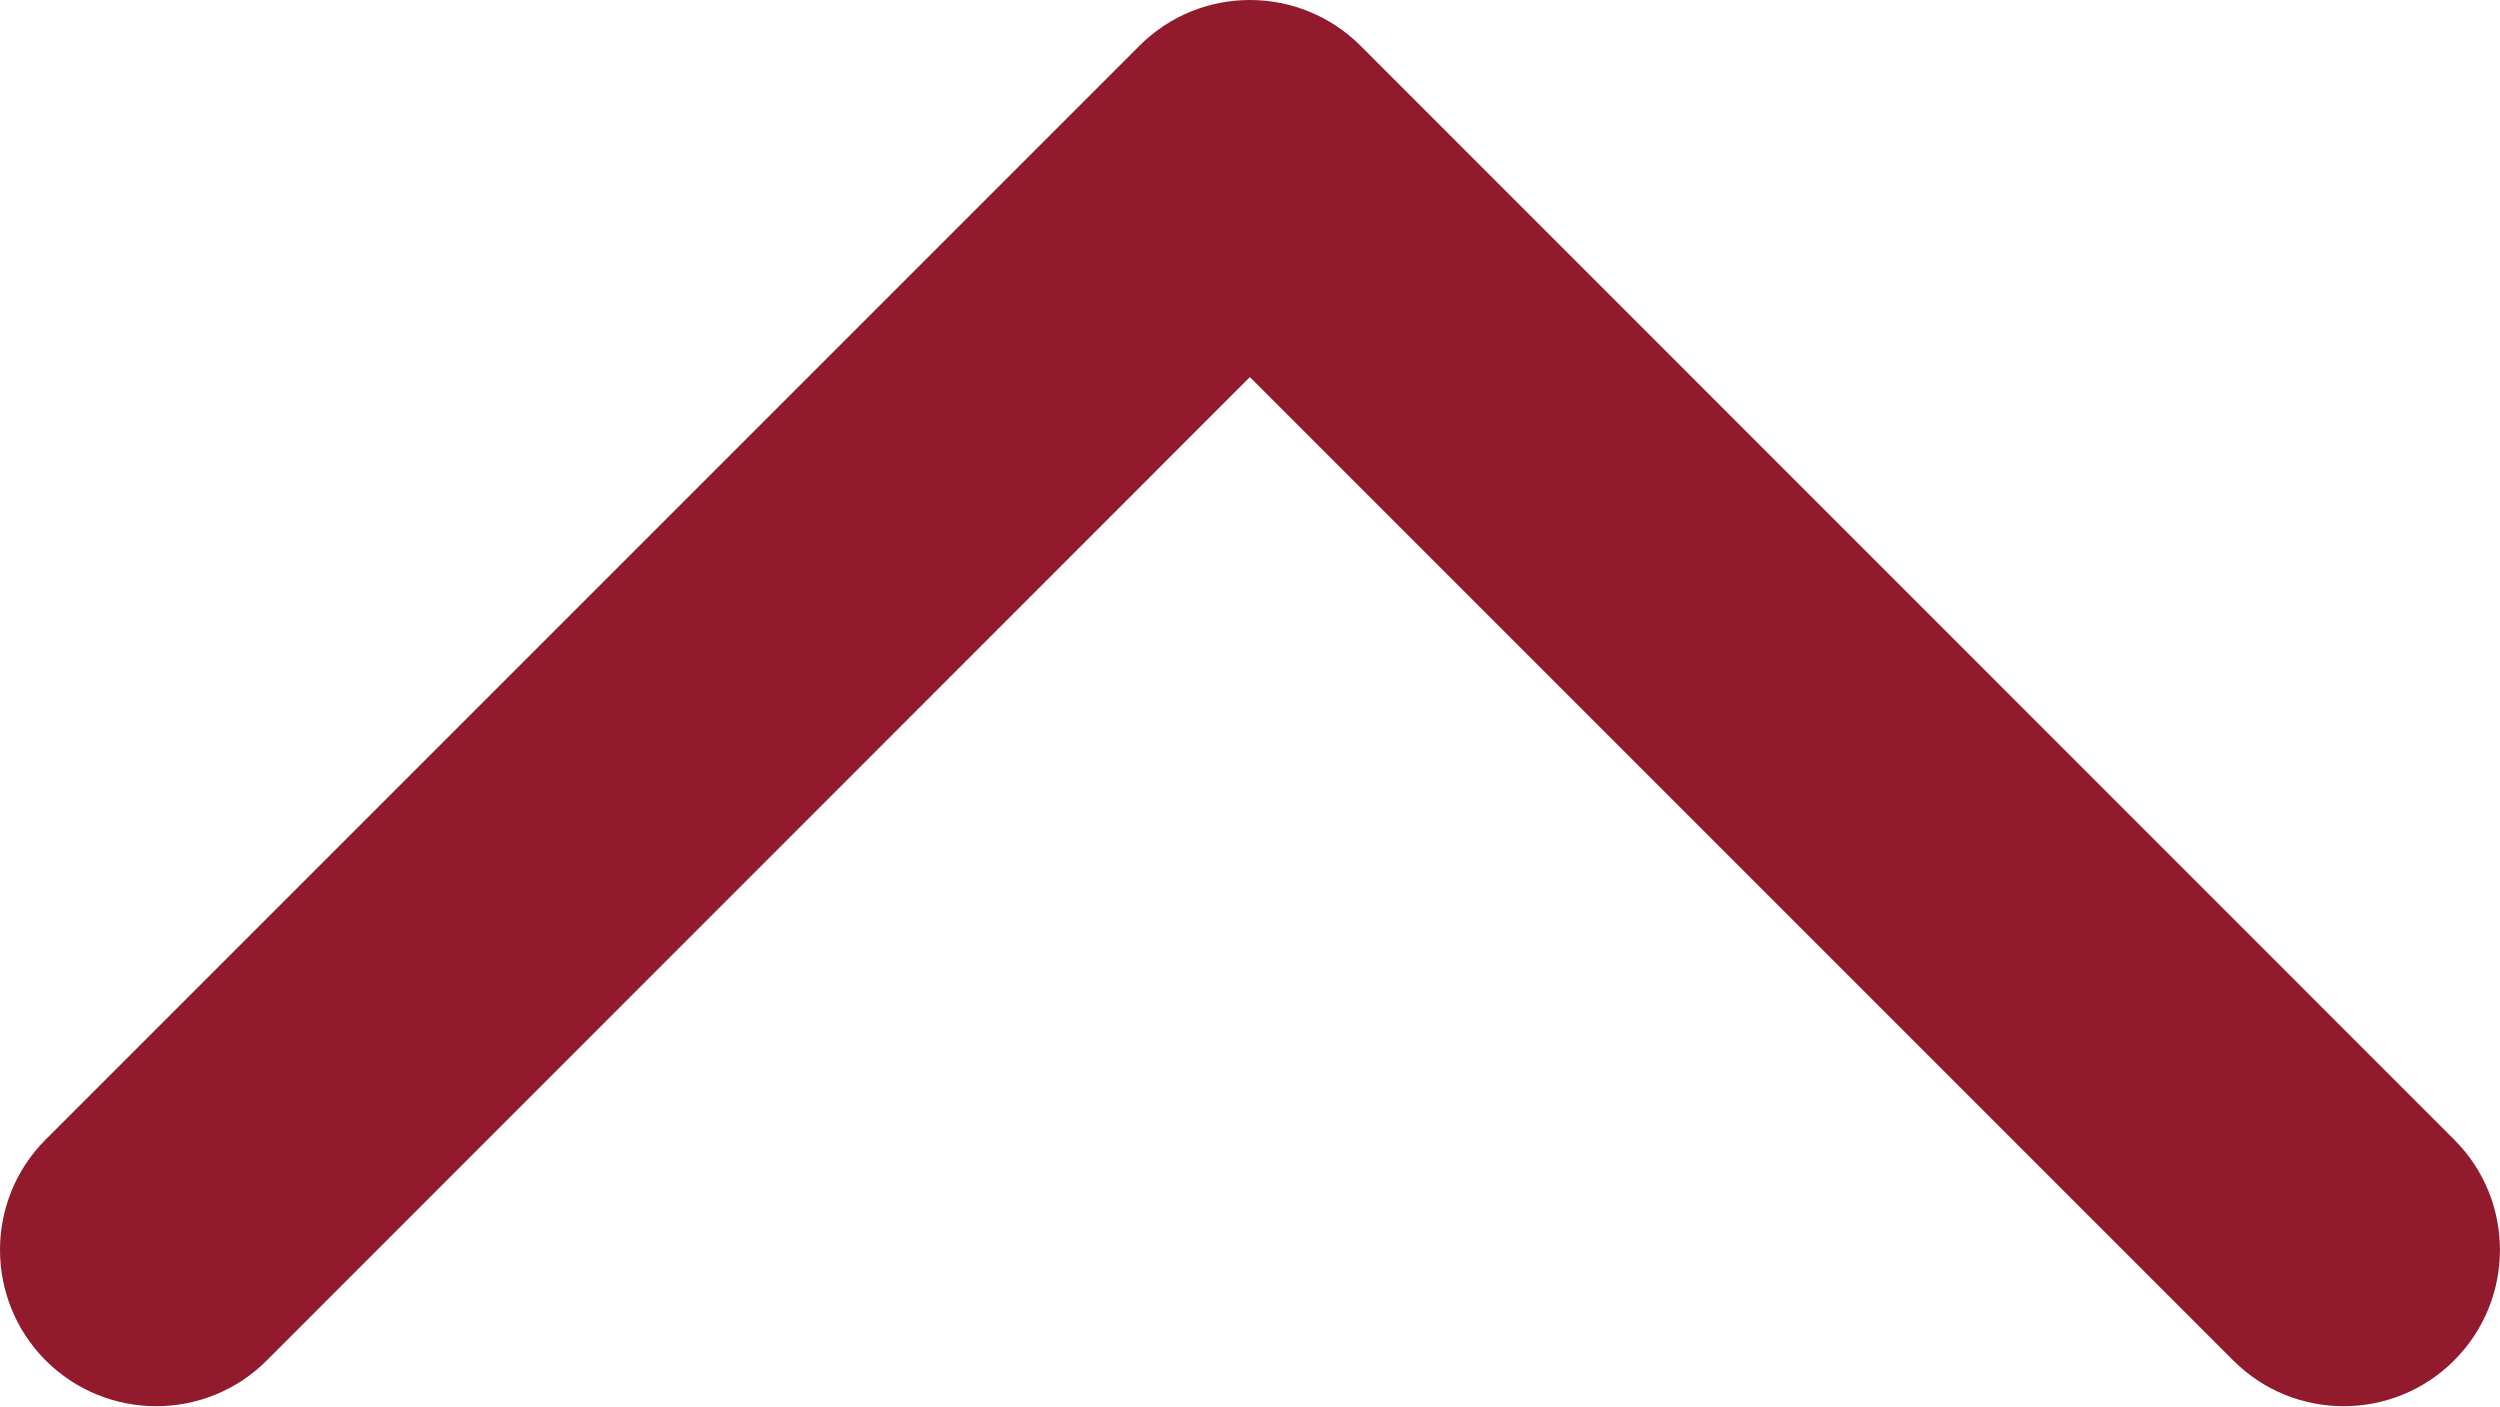
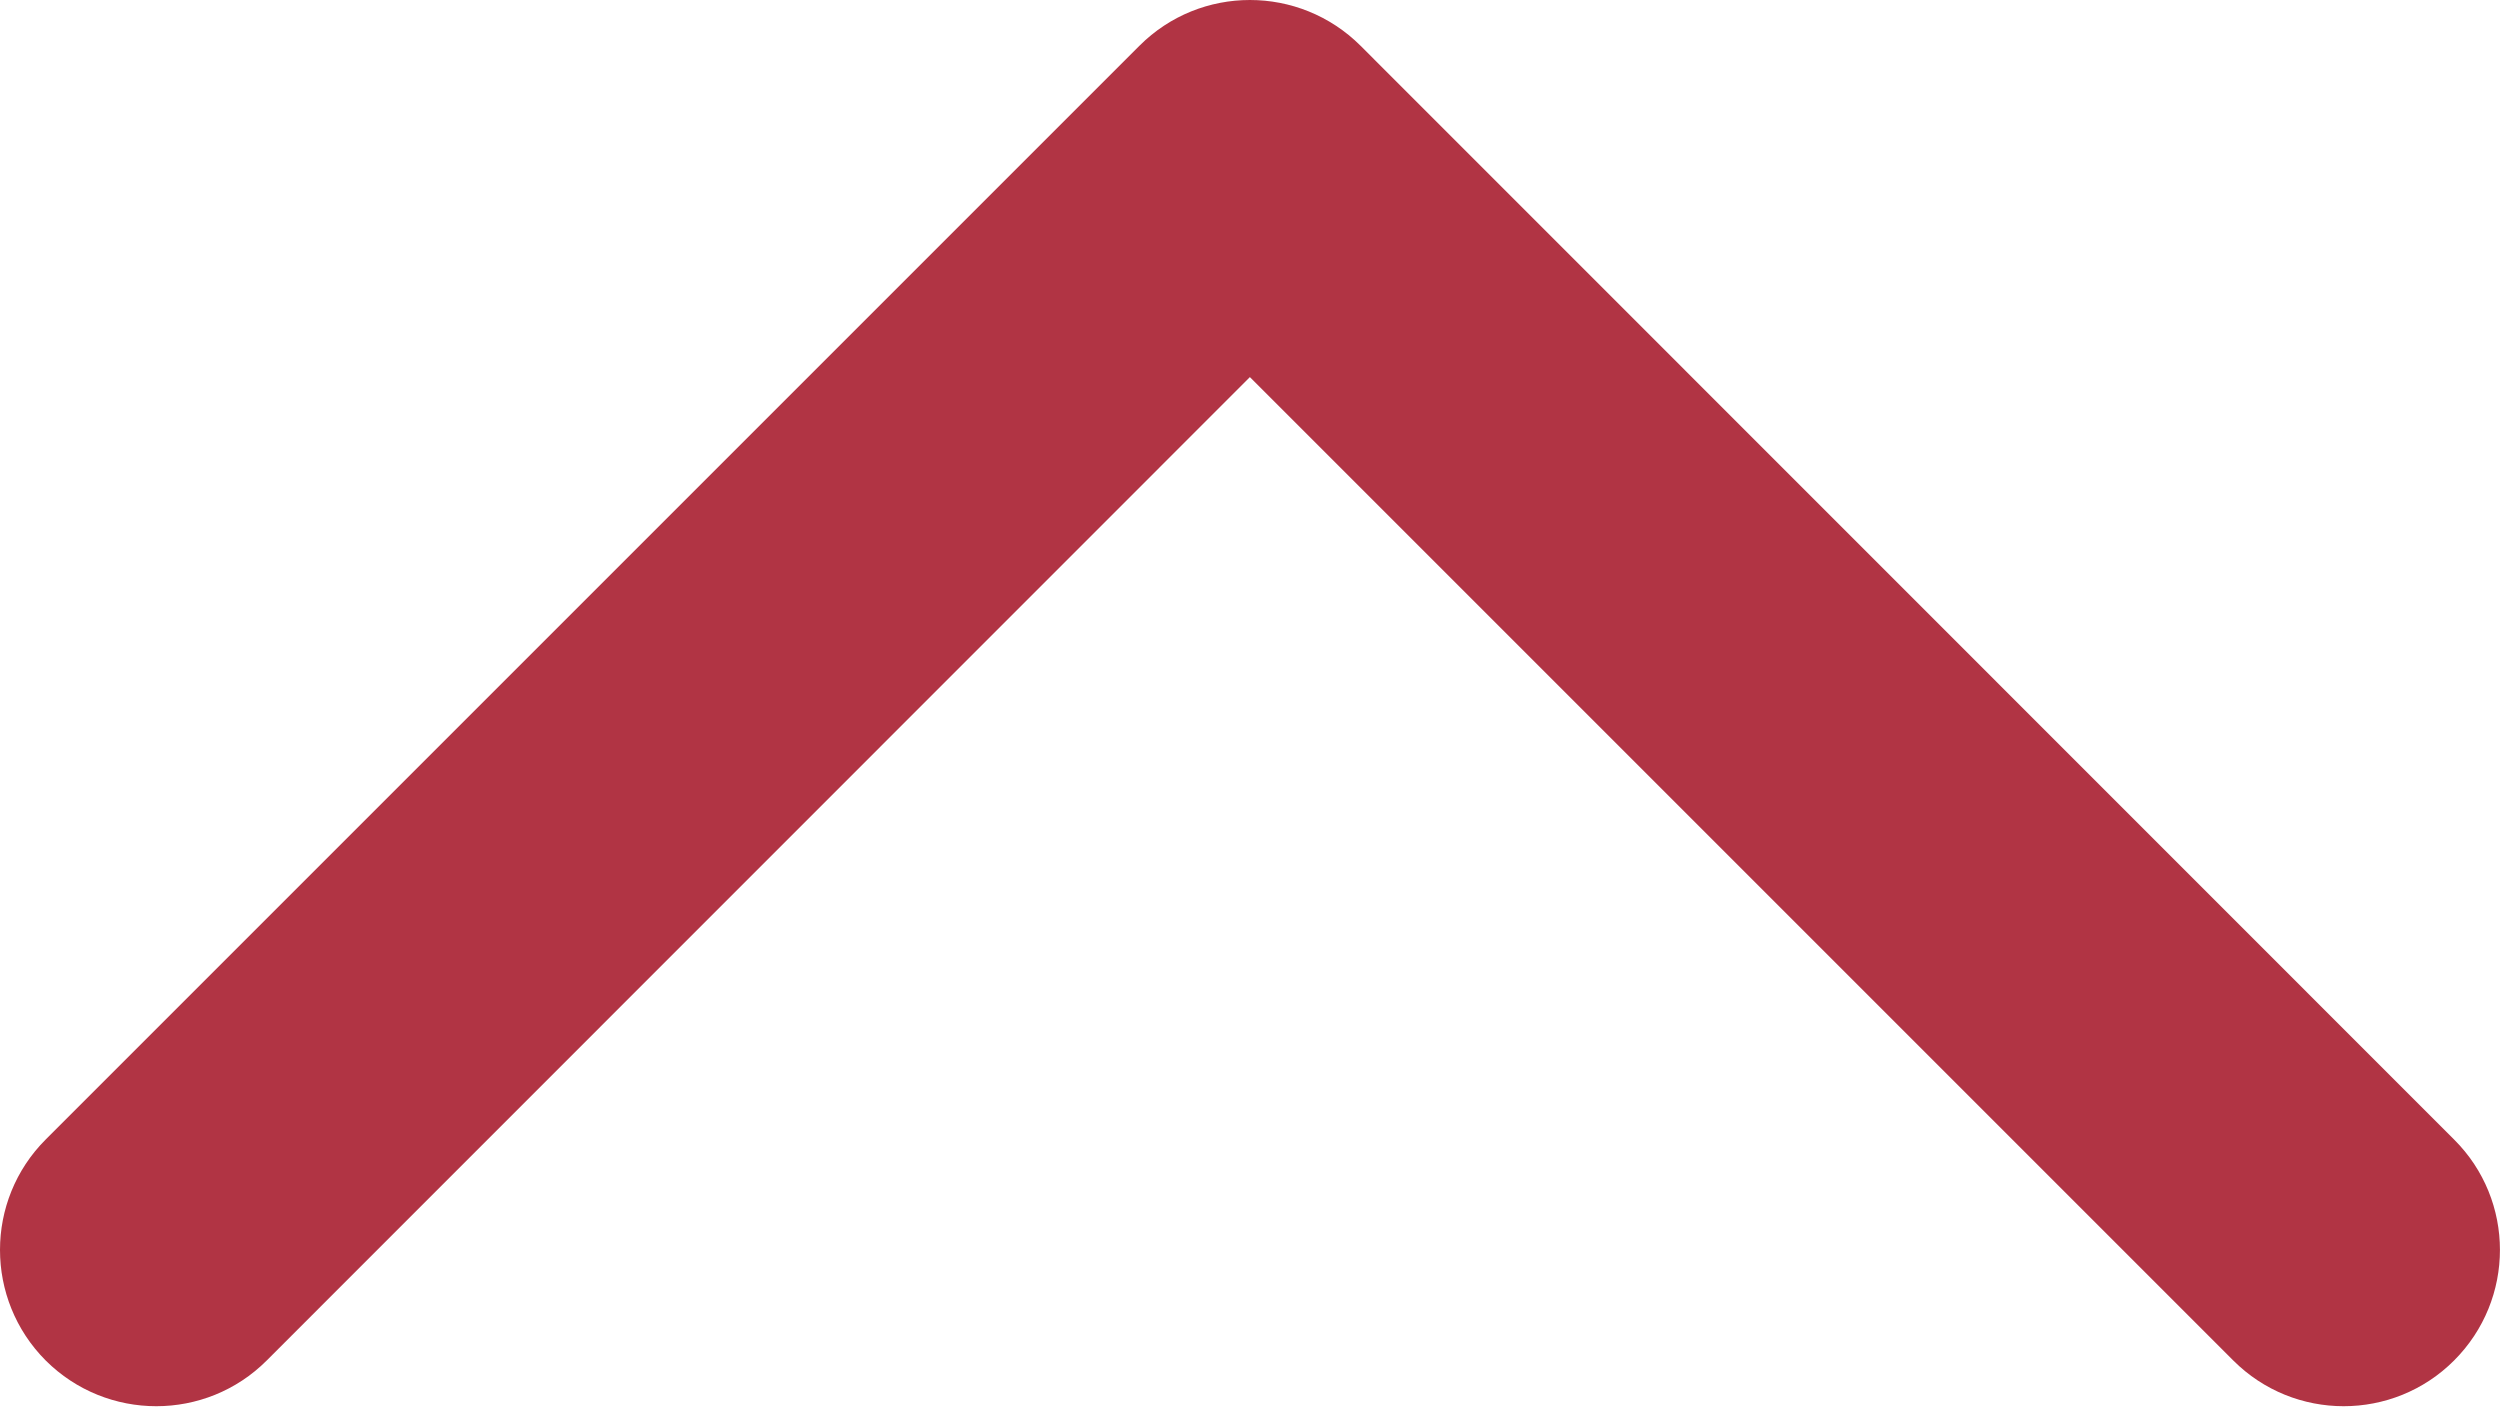
<svg xmlns="http://www.w3.org/2000/svg" preserveAspectRatio="none" overflow="visible" style="display: block;" width="10.667" height="6" viewBox="0 0 10.667 6" fill="none">
-   <path id="Vector" fill-rule="evenodd" clip-rule="evenodd" d="M4.862 0.195C5.122 -0.065 5.544 -0.065 5.805 0.195L10.471 4.862C10.732 5.122 10.732 5.544 10.471 5.805C10.211 6.065 9.789 6.065 9.529 5.805L5.333 1.609L1.138 5.805C0.878 6.065 0.456 6.065 0.195 5.805C-0.065 5.544 -0.065 5.122 0.195 4.862L4.862 0.195Z" fill="#911B2D" />
+   <path id="Vector" fill-rule="evenodd" clip-rule="evenodd" d="M4.862 0.195C5.122 -0.065 5.544 -0.065 5.805 0.195L10.471 4.862C10.732 5.122 10.732 5.544 10.471 5.805C10.211 6.065 9.789 6.065 9.529 5.805L5.333 1.609L1.138 5.805C0.878 6.065 0.456 6.065 0.195 5.805C-0.065 5.544 -0.065 5.122 0.195 4.862L4.862 0.195Z" fill="#B13444" />
</svg>
